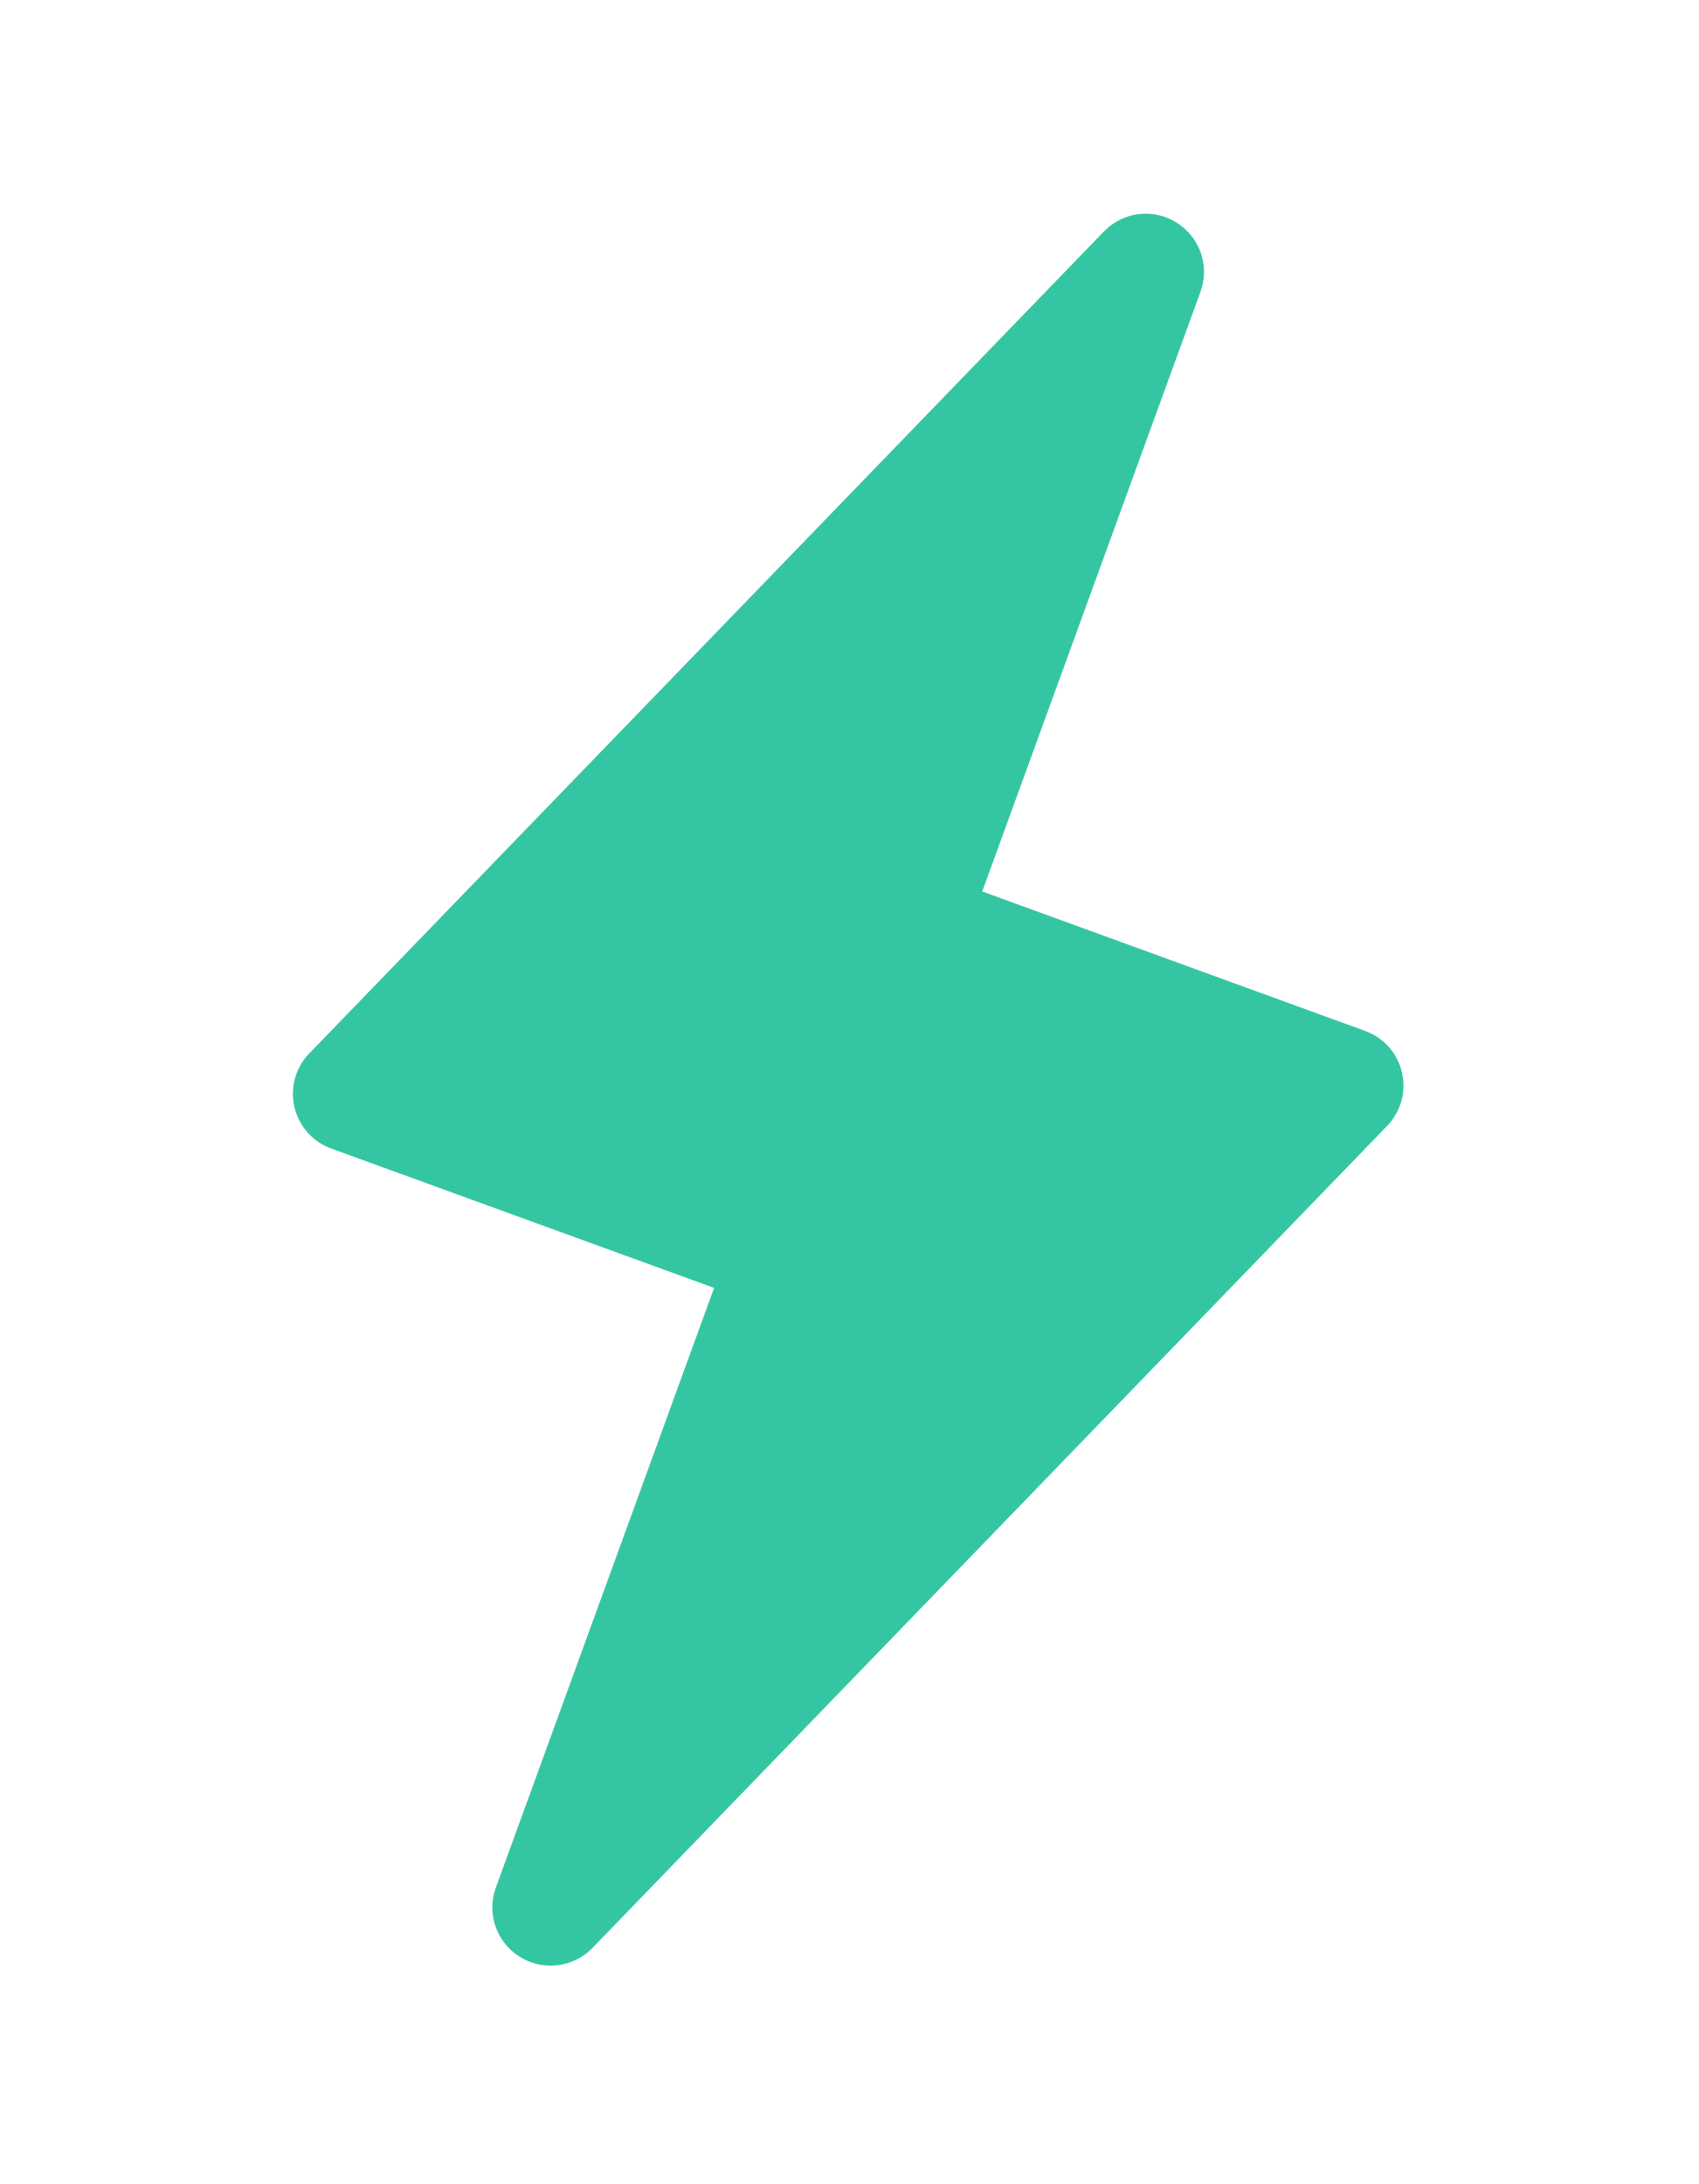
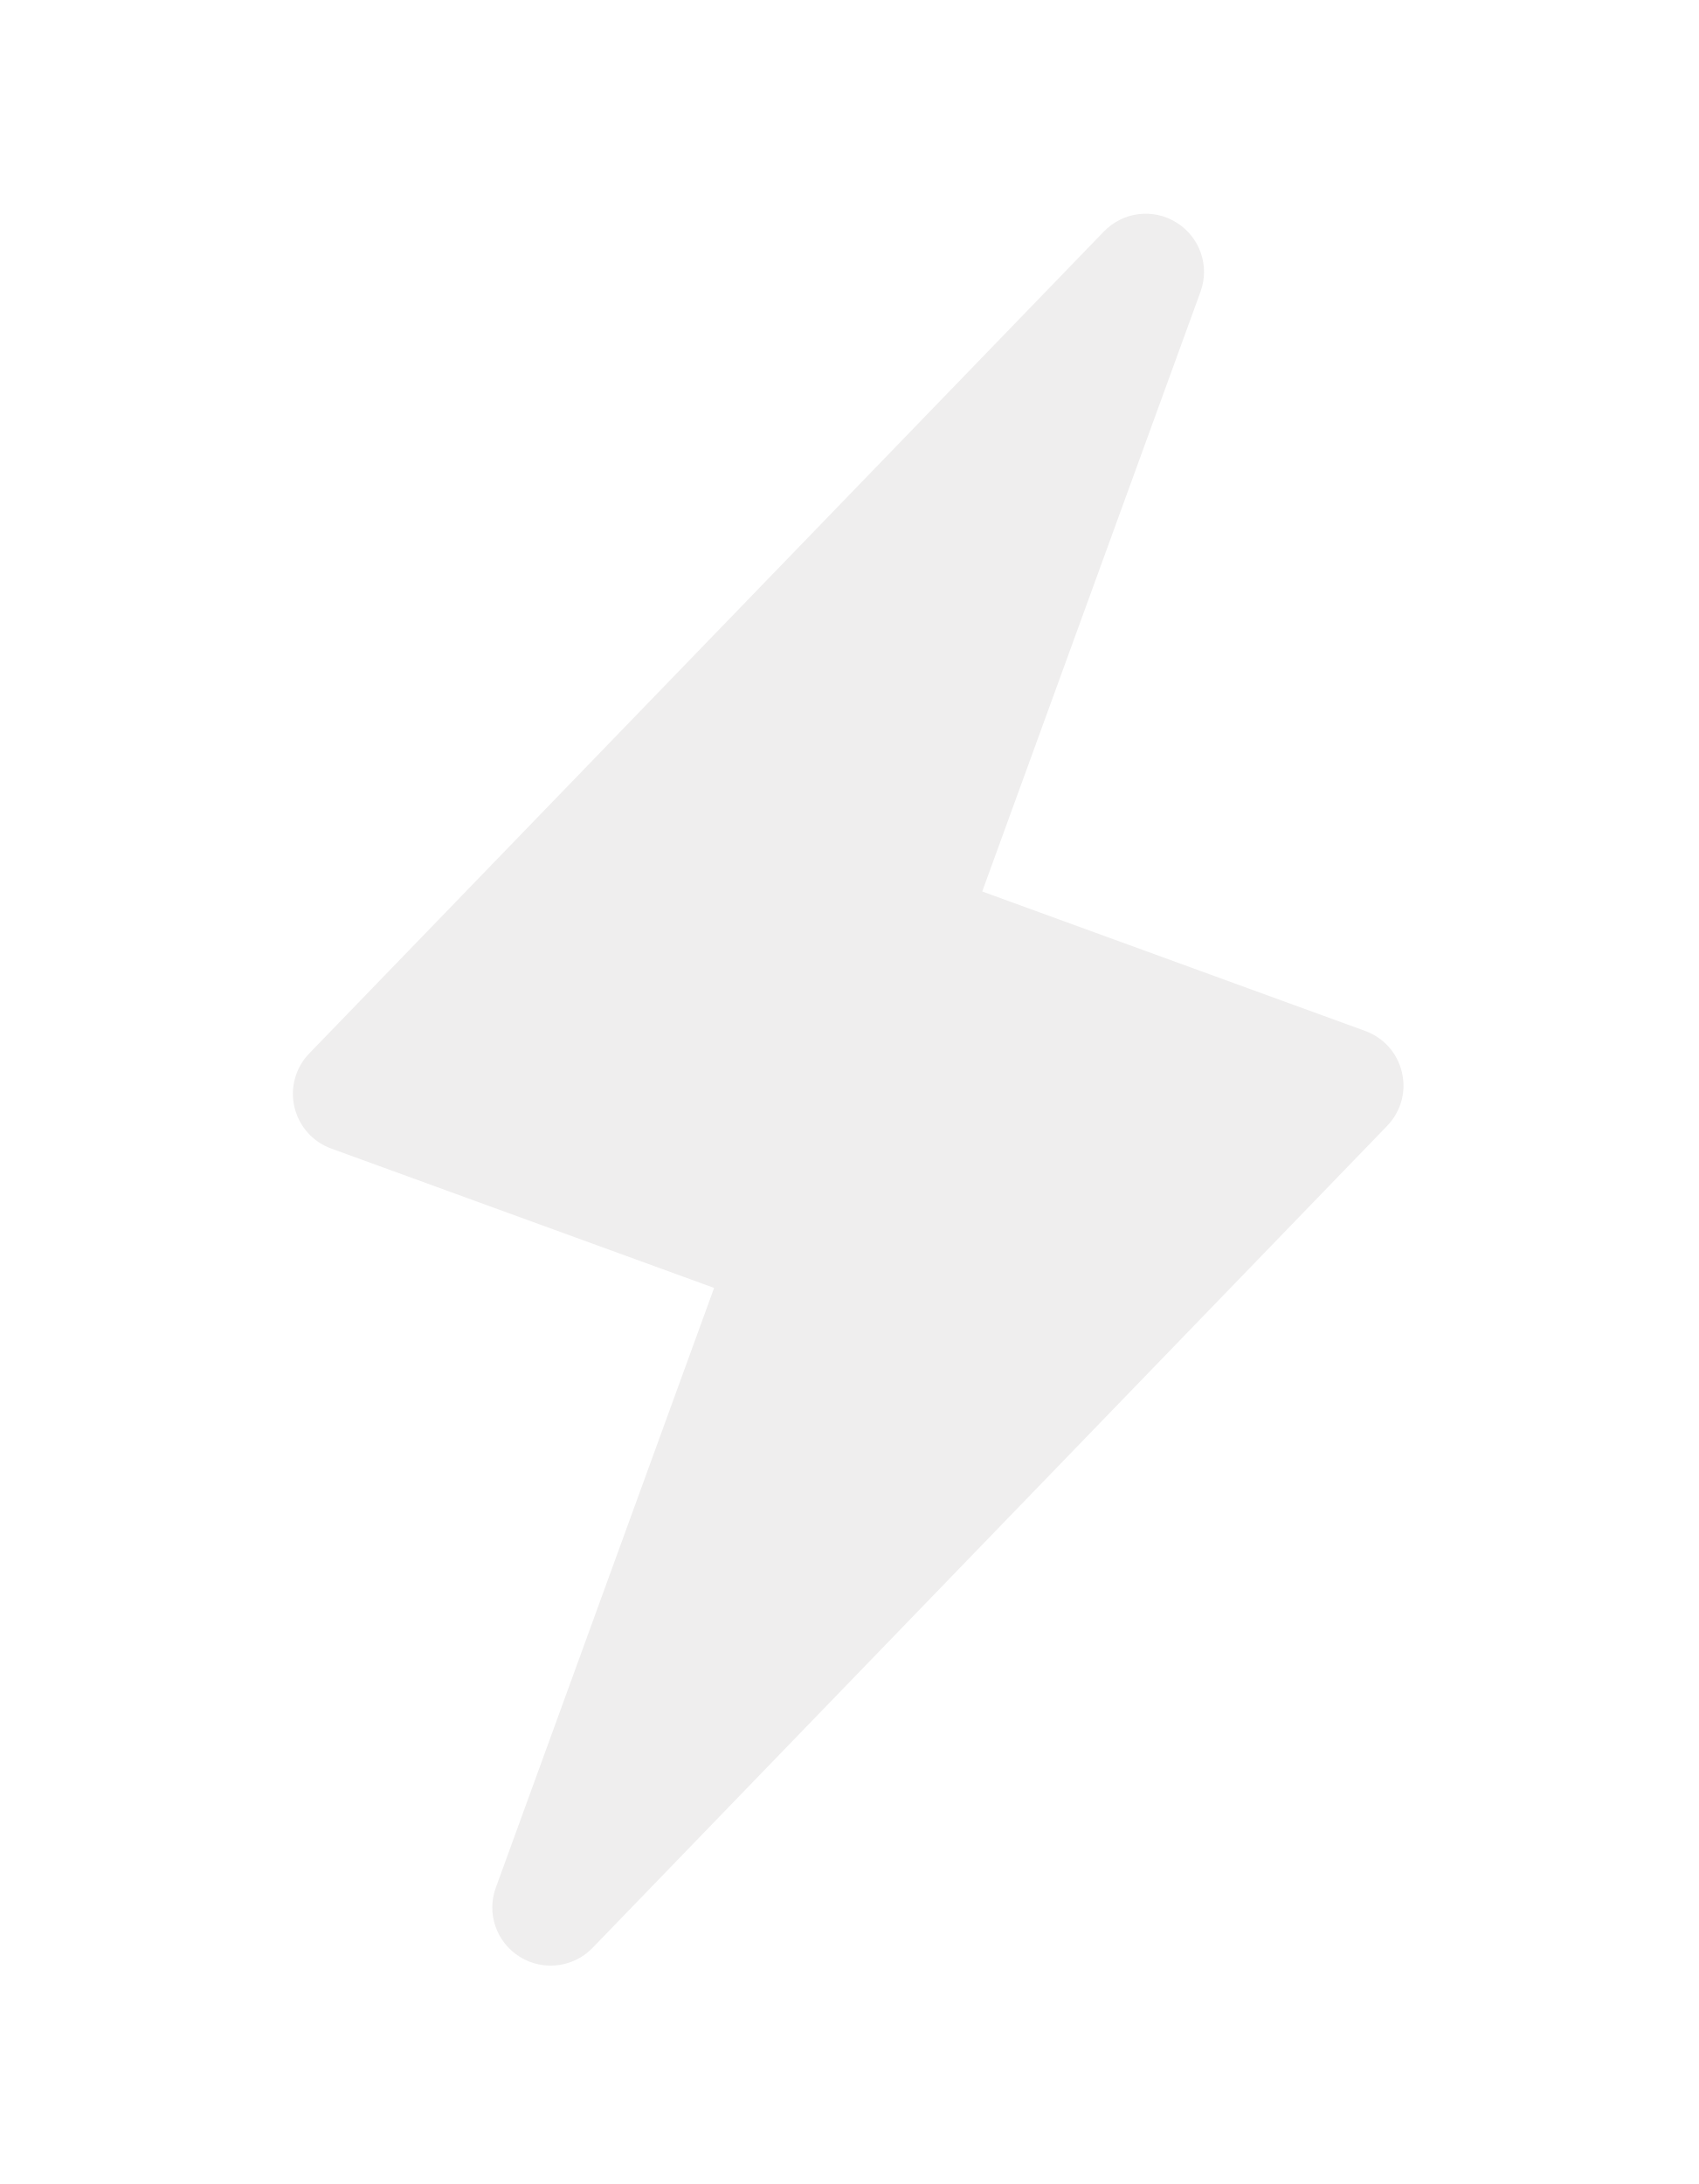
<svg xmlns="http://www.w3.org/2000/svg" width="21" height="27" viewBox="0 0 21 27" fill="none">
-   <path d="M17.333 13.258C17.279 13.02 17.107 12.828 16.878 12.745L12.144 11.021L14.843 3.606C14.959 3.288 14.836 2.932 14.547 2.752C14.254 2.569 13.884 2.619 13.648 2.862L3.821 13.026C3.653 13.2 3.585 13.45 3.64 13.685C3.695 13.922 3.866 14.116 4.095 14.199L8.829 15.922L6.13 23.337C6.014 23.655 6.137 24.011 6.426 24.191C6.47 24.218 6.515 24.24 6.561 24.257C6.823 24.352 7.124 24.289 7.325 24.082L17.152 13.917C17.32 13.742 17.39 13.495 17.333 13.258Z" fill="#34C6A2" />
+   <path d="M17.333 13.258C17.279 13.02 17.107 12.828 16.878 12.745L12.144 11.021L14.843 3.606C14.959 3.288 14.836 2.932 14.547 2.752C14.254 2.569 13.884 2.619 13.648 2.862L3.821 13.026C3.653 13.2 3.585 13.45 3.64 13.685C3.695 13.922 3.866 14.116 4.095 14.199L8.829 15.922L6.13 23.337C6.014 23.655 6.137 24.011 6.426 24.191C6.47 24.218 6.515 24.24 6.561 24.257C6.823 24.352 7.124 24.289 7.325 24.082L17.152 13.917C17.32 13.742 17.39 13.495 17.333 13.258Z" fill="#EFEEEE" />
</svg>
